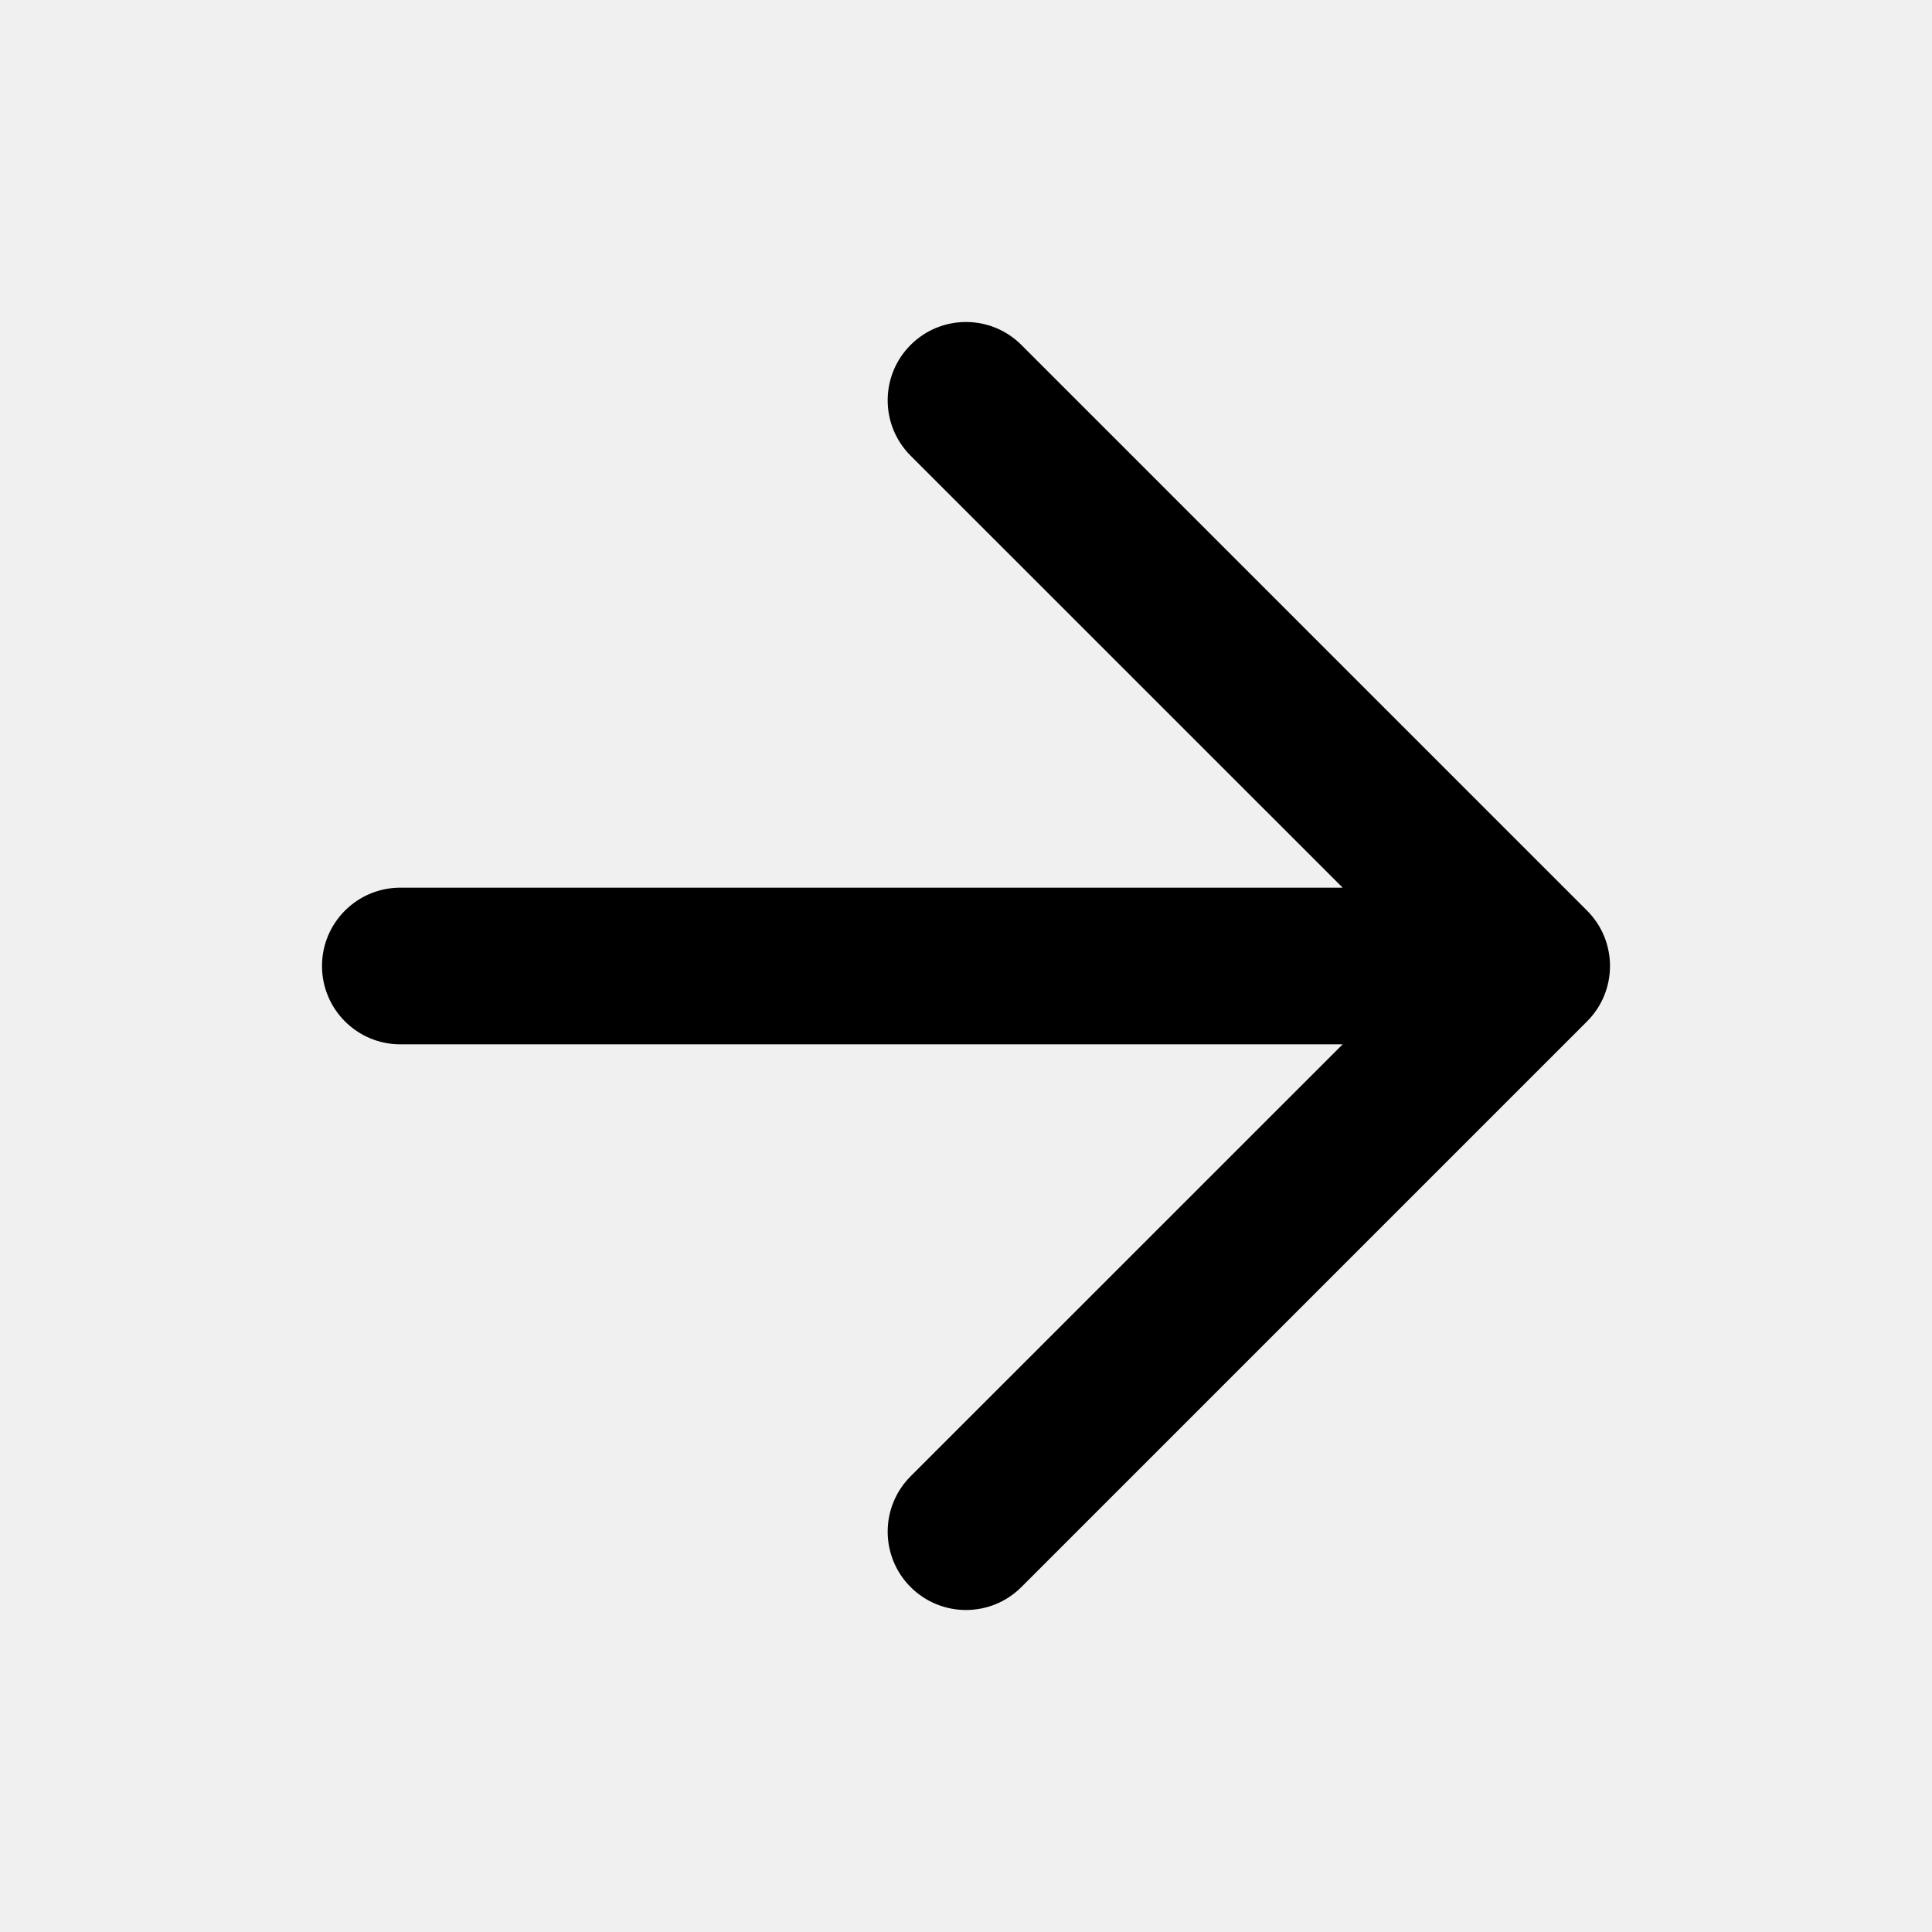
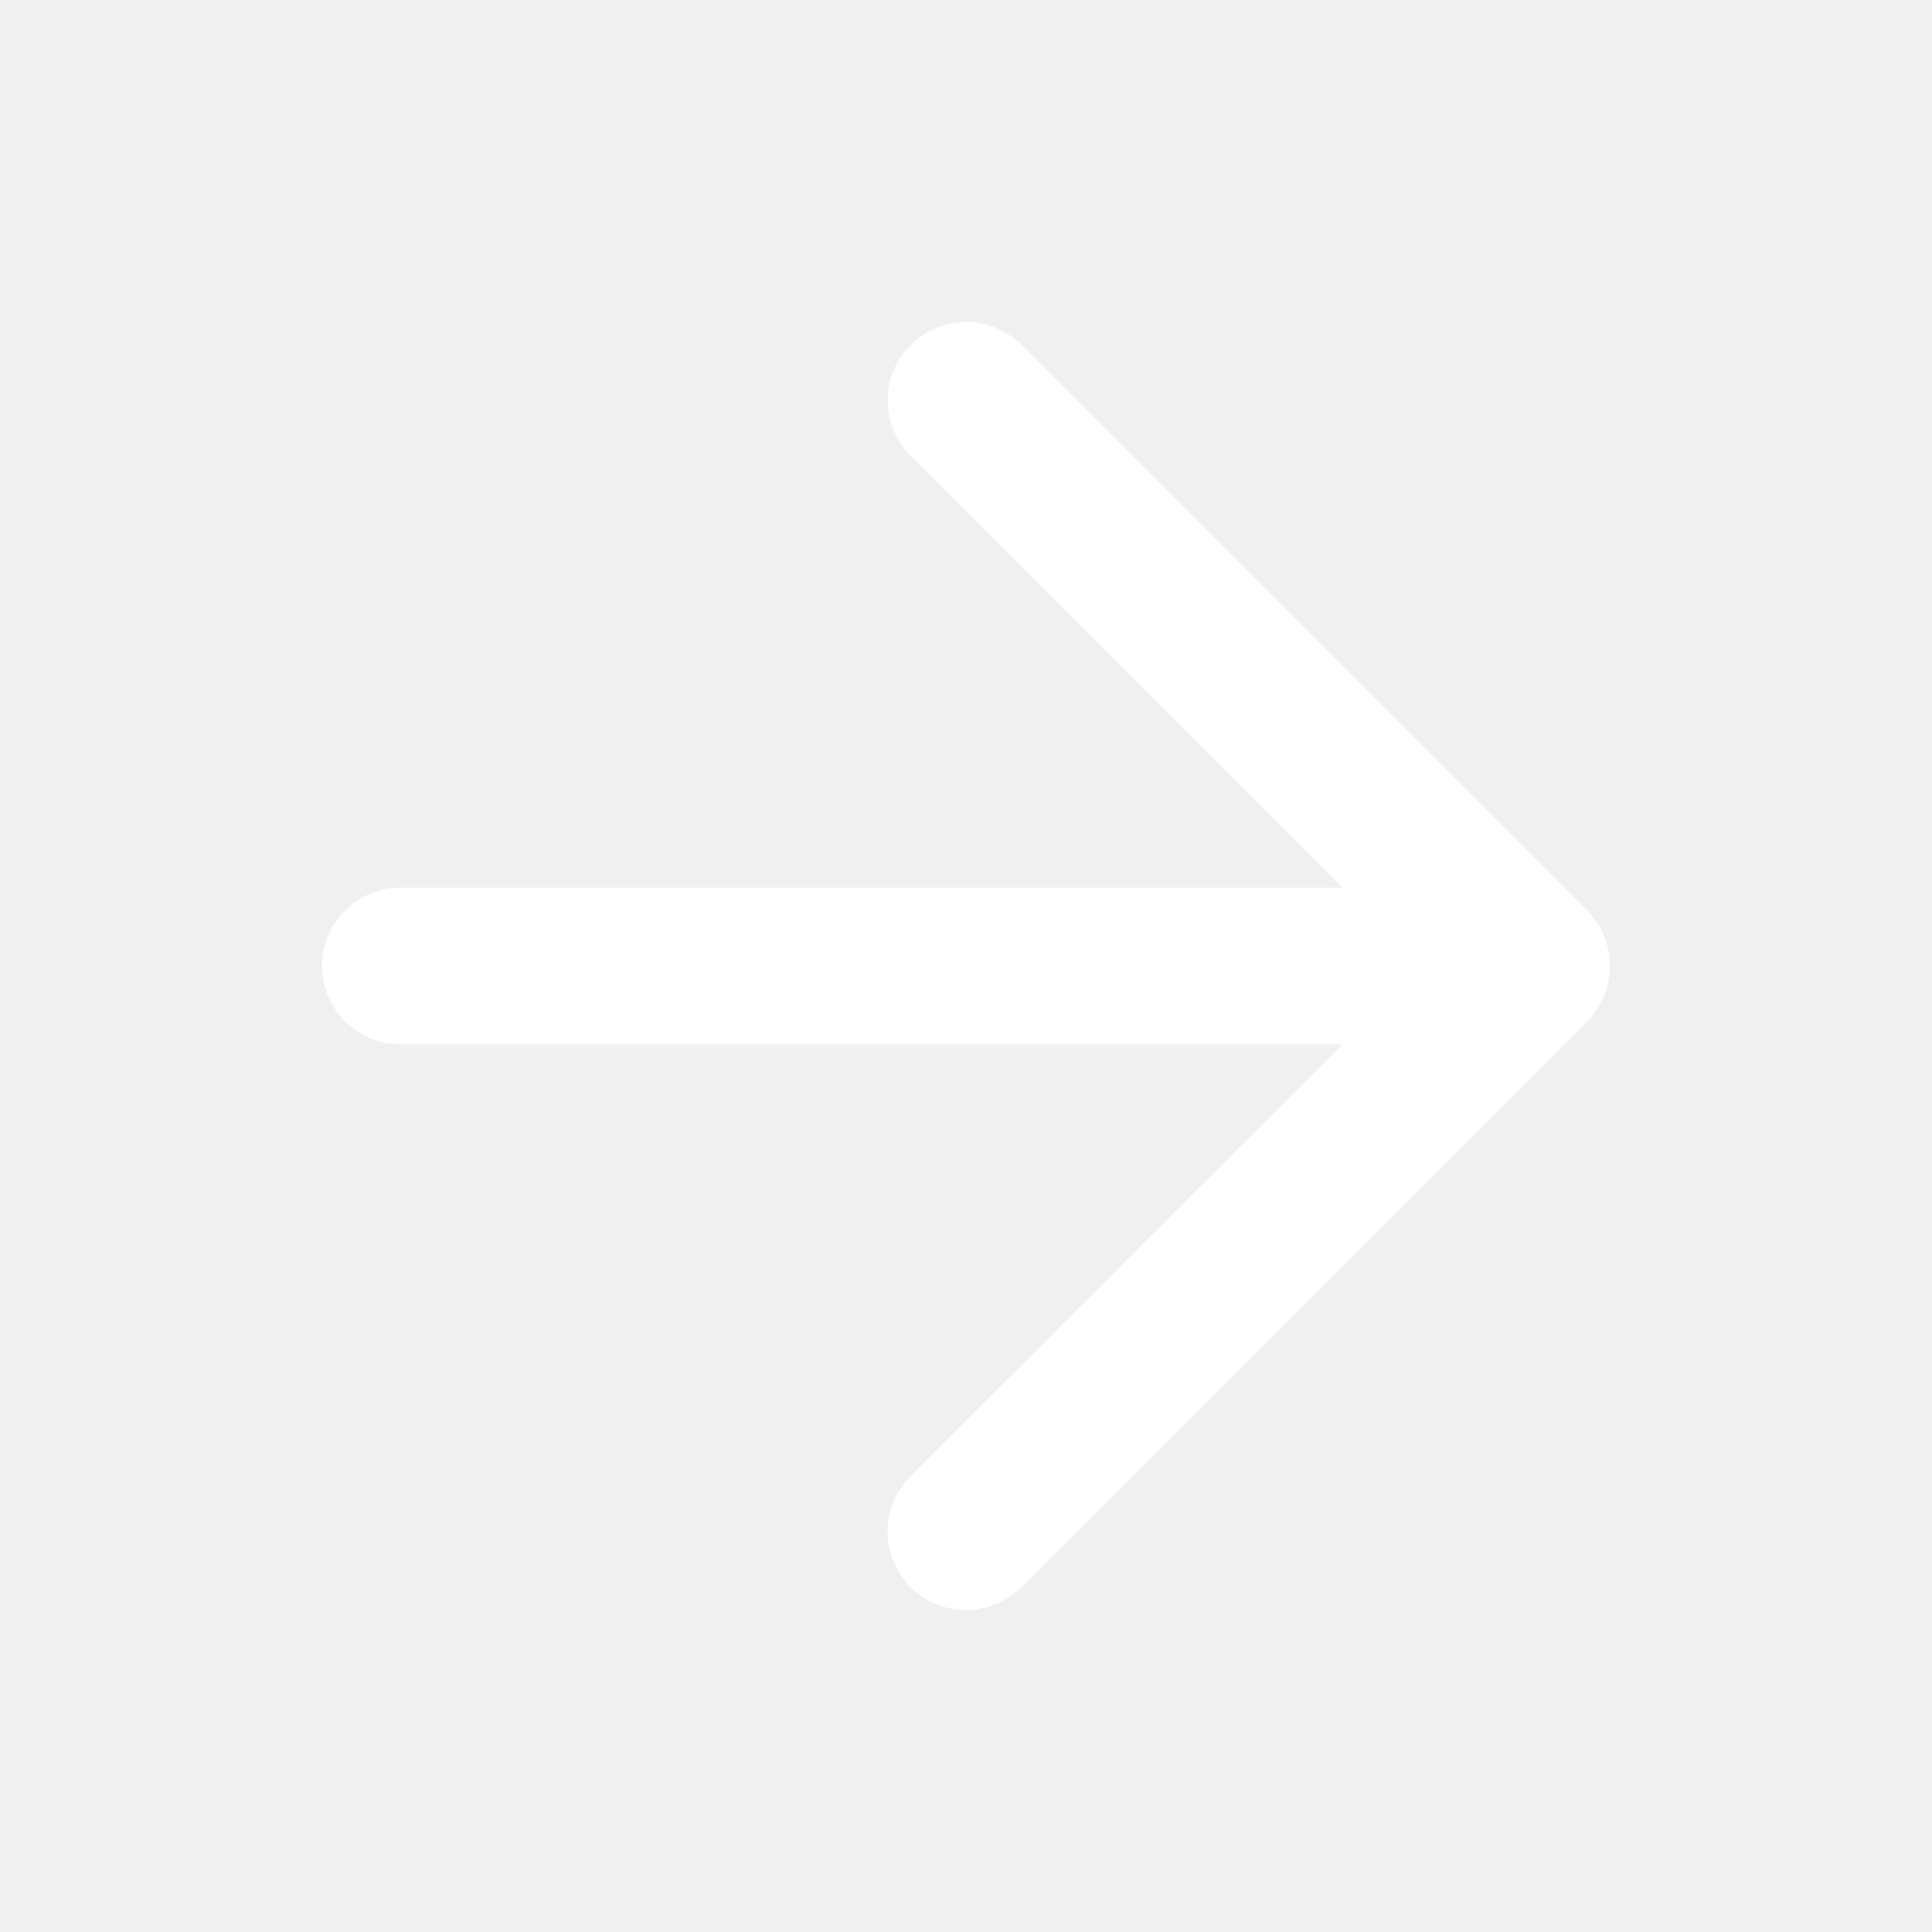
<svg xmlns="http://www.w3.org/2000/svg" width="24" height="24" viewBox="0 0 24 24" fill="none">
-   <path fill-rule="evenodd" clip-rule="evenodd" d="M12.688 4.285C12.308 3.905 11.692 3.905 11.312 4.285C10.932 4.665 10.932 5.281 11.312 5.661L16.679 11.027H4.973C4.436 11.027 4 11.463 4 12C4 12.537 4.436 12.973 4.973 12.973H16.679L11.312 18.339C10.932 18.719 10.932 19.335 11.312 19.715C11.692 20.095 12.308 20.095 12.688 19.715L19.715 12.688C20.095 12.308 20.095 11.692 19.715 11.312L12.688 4.285Z" fill="black" />
+   <path fill-rule="evenodd" clip-rule="evenodd" d="M12.688 4.285C12.308 3.905 11.692 3.905 11.312 4.285C10.932 4.665 10.932 5.281 11.312 5.661L16.679 11.027H4.973C4.436 11.027 4 11.463 4 12C4 12.537 4.436 12.973 4.973 12.973H16.679L11.312 18.339C10.932 18.719 10.932 19.335 11.312 19.715C11.692 20.095 12.308 20.095 12.688 19.715L19.715 12.688C20.095 12.308 20.095 11.692 19.715 11.312L12.688 4.285Z" fill="white" />
</svg>
